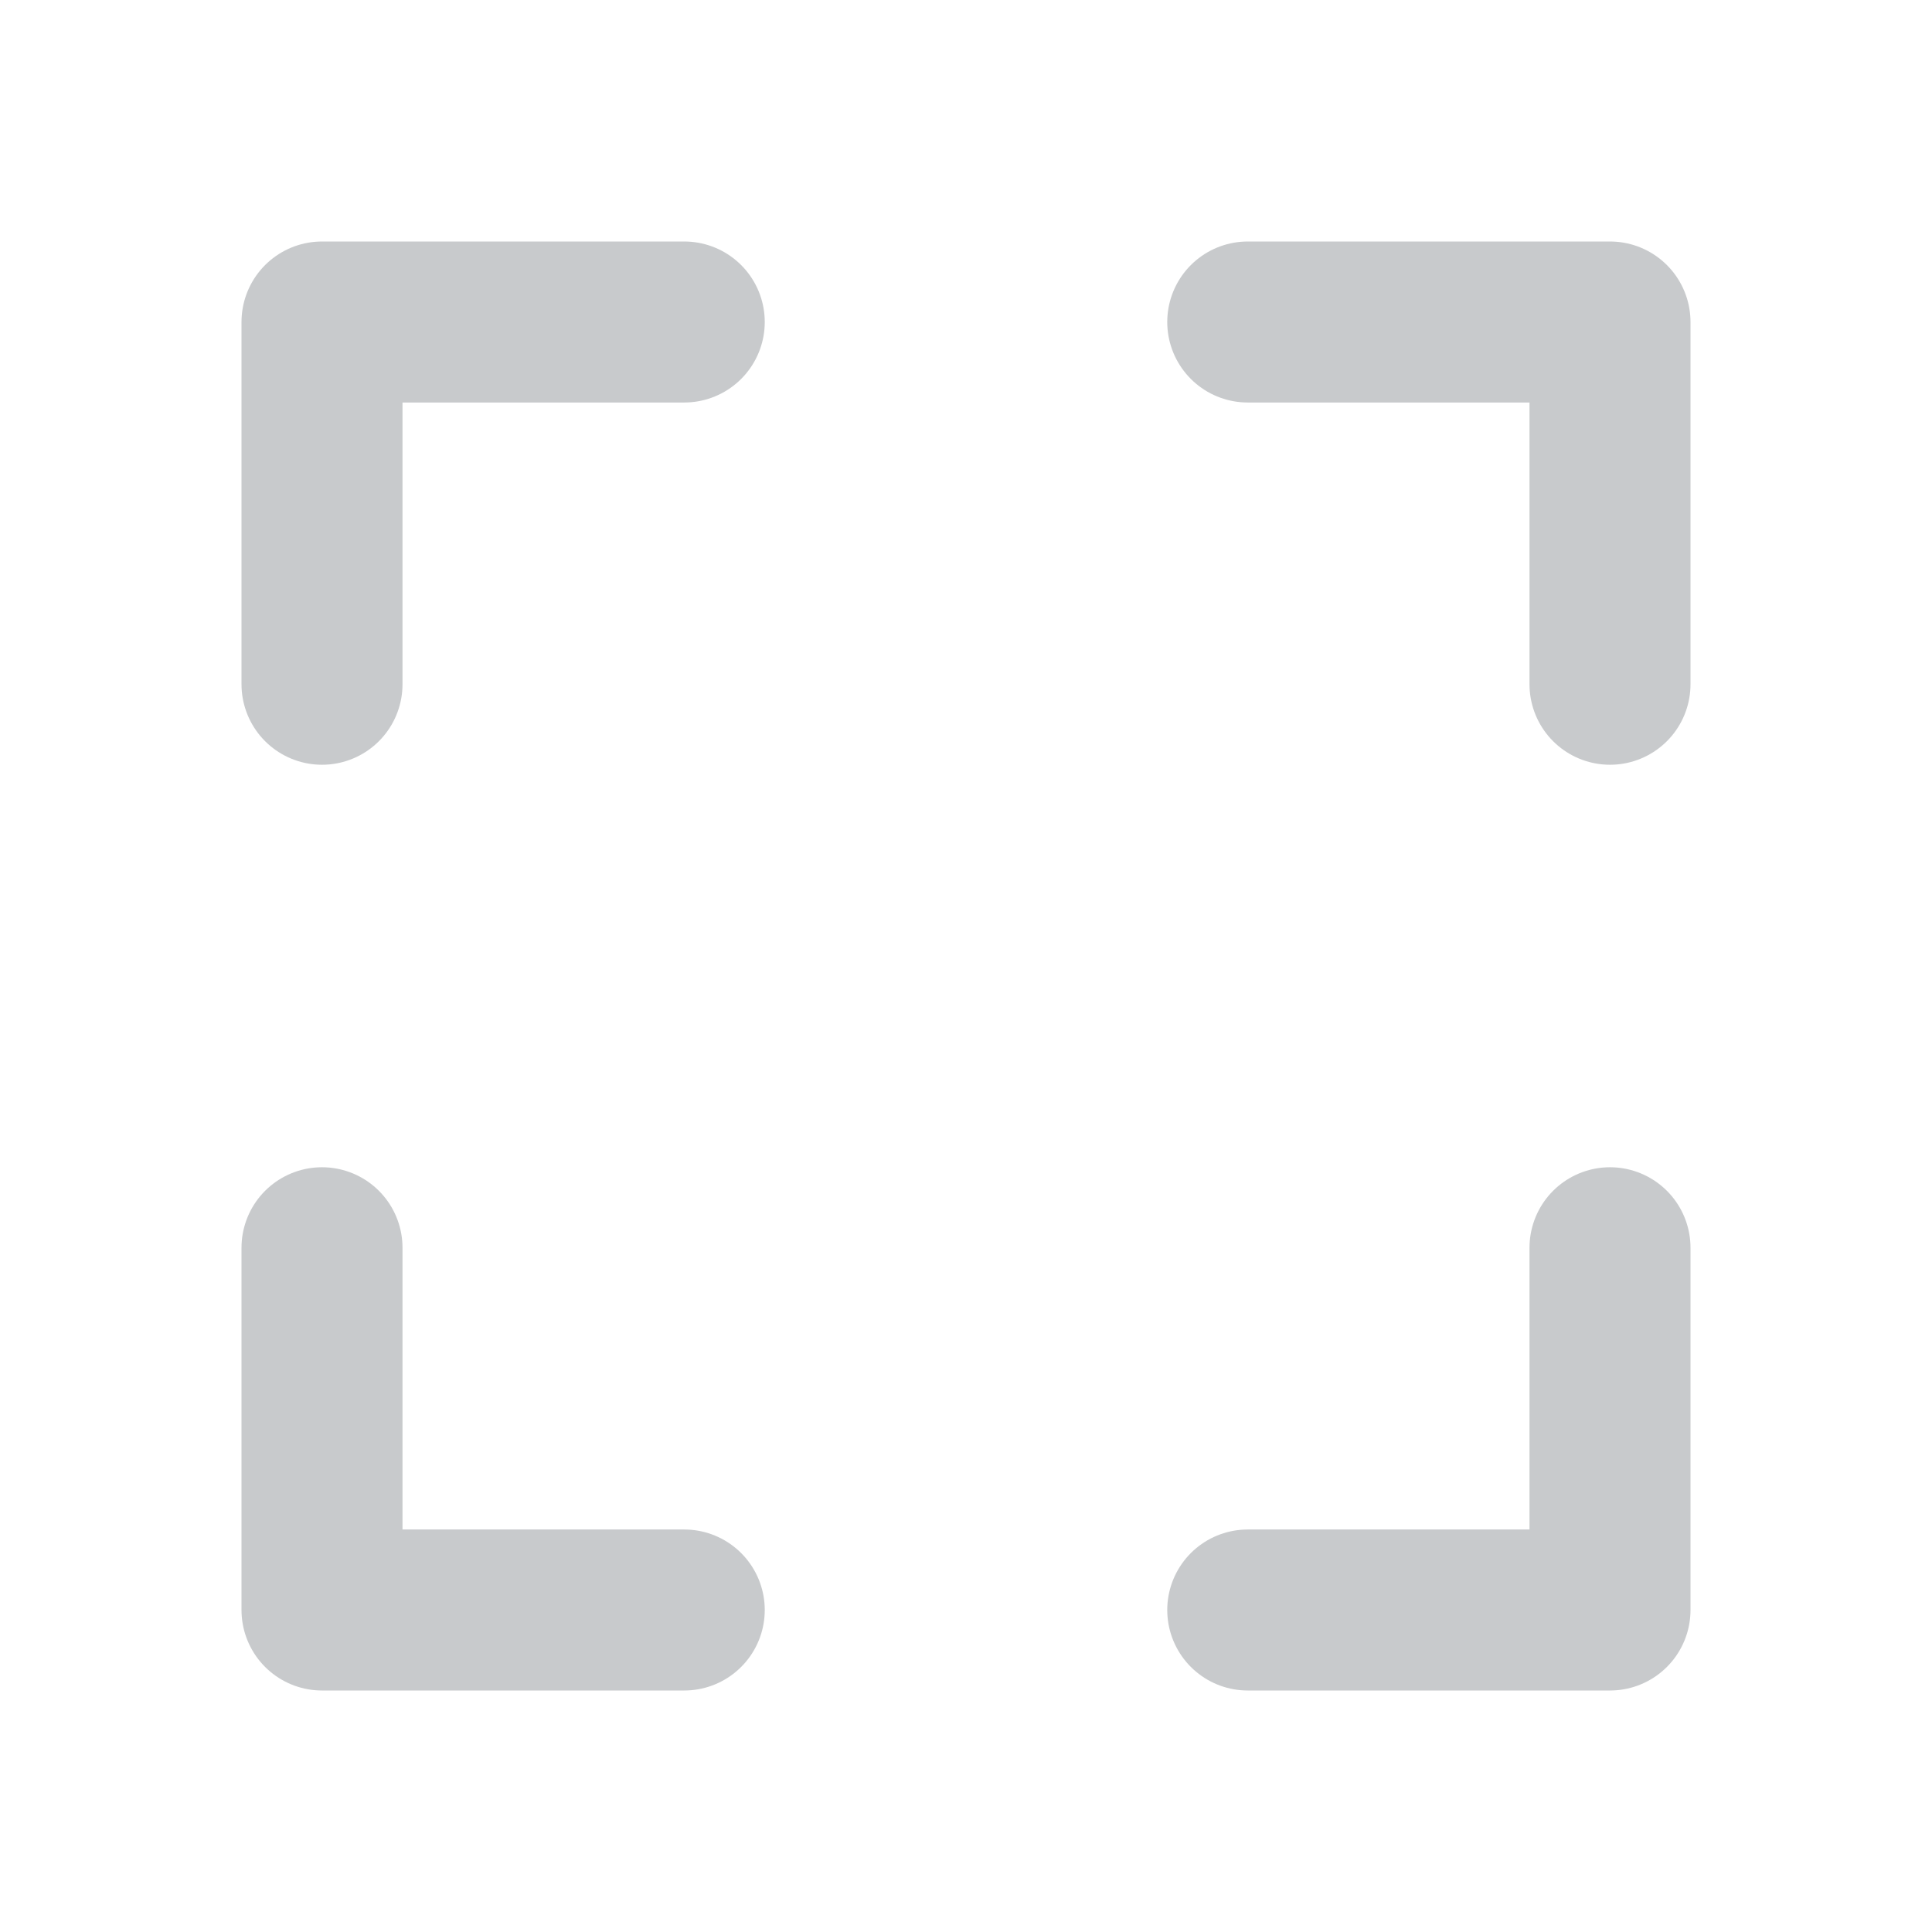
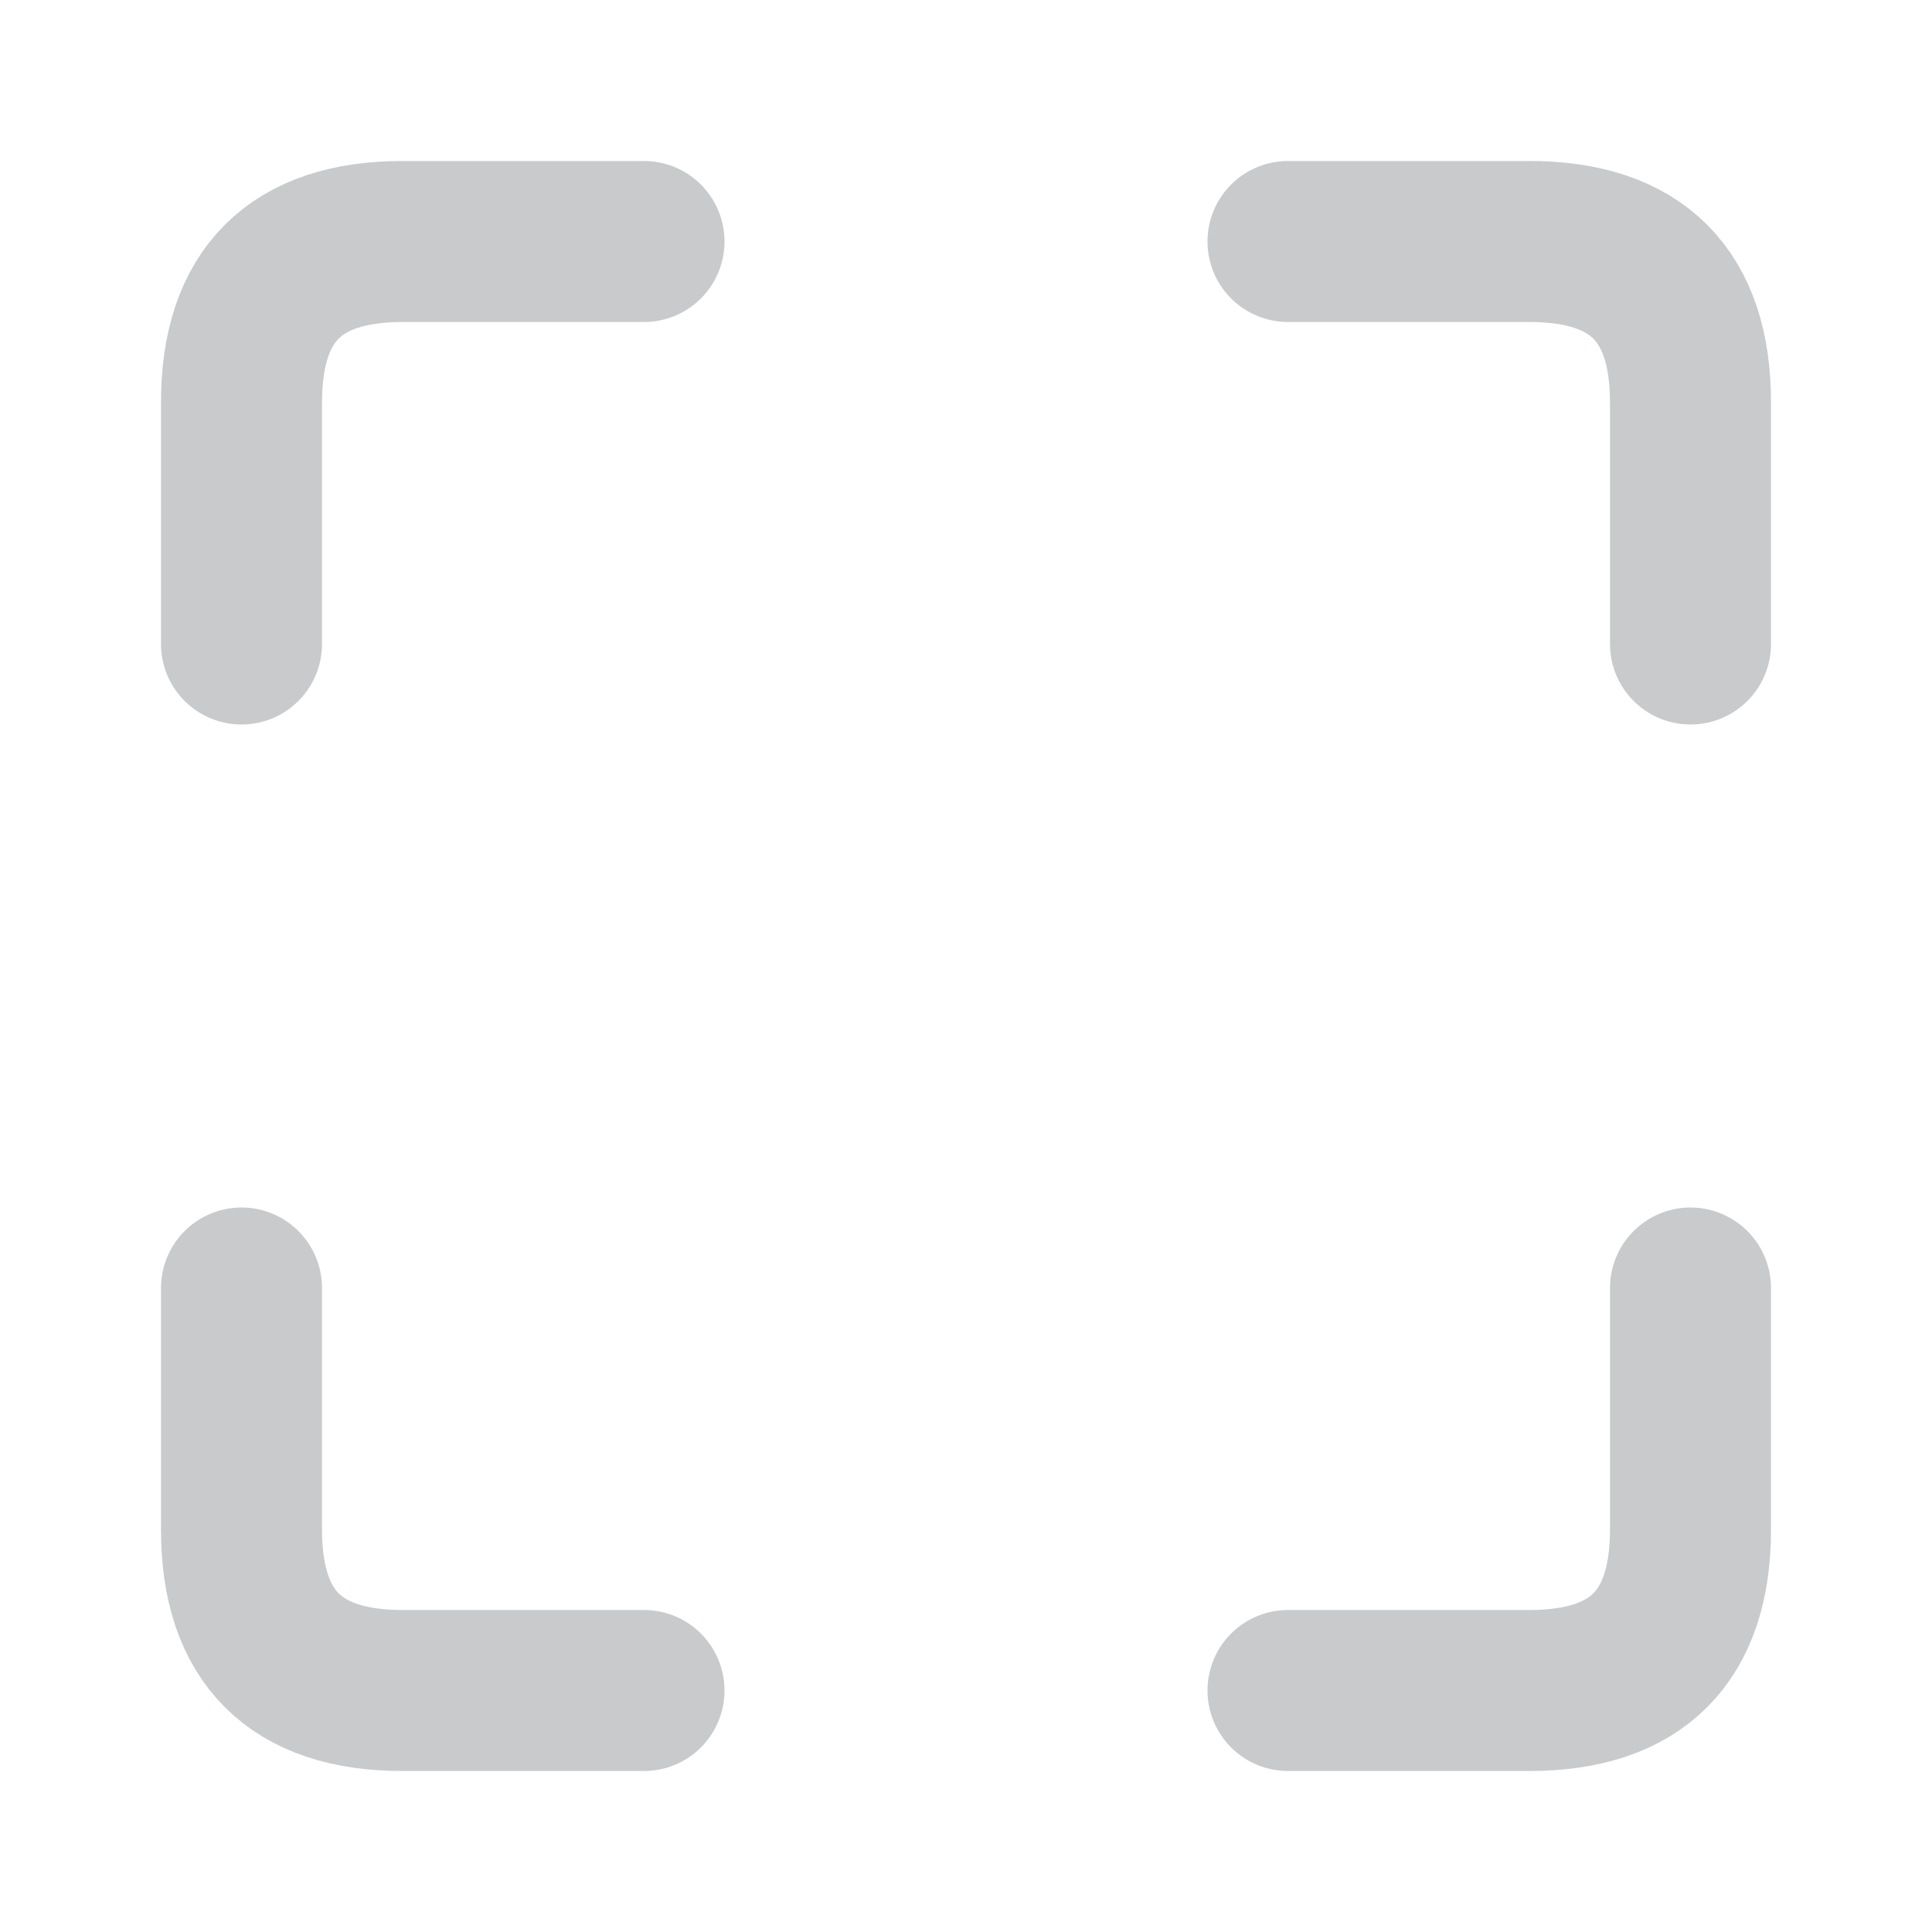
<svg xmlns="http://www.w3.org/2000/svg" width="24" height="24" viewBox="0 0 24 24" fill="none" stroke="#c8cacc" stroke-width="2" stroke-linecap="round" stroke-linejoin="round">
-   <path d="M4 8.5v-4.5h4.5" />
-   <path d="M15.5 4h4.5v4.5" />
-   <path d="M20 15.5v4.5h-4.5" />
-   <path d="M8.5 20H4v-4.5" />
+   <path d="M3 8V5q0-2 2-2h3M16 3h3q2 0 2 2v3M21 16v3q0 2-2 2h-3M8 21H5q-2 0-2-2v-3" />
</svg>
